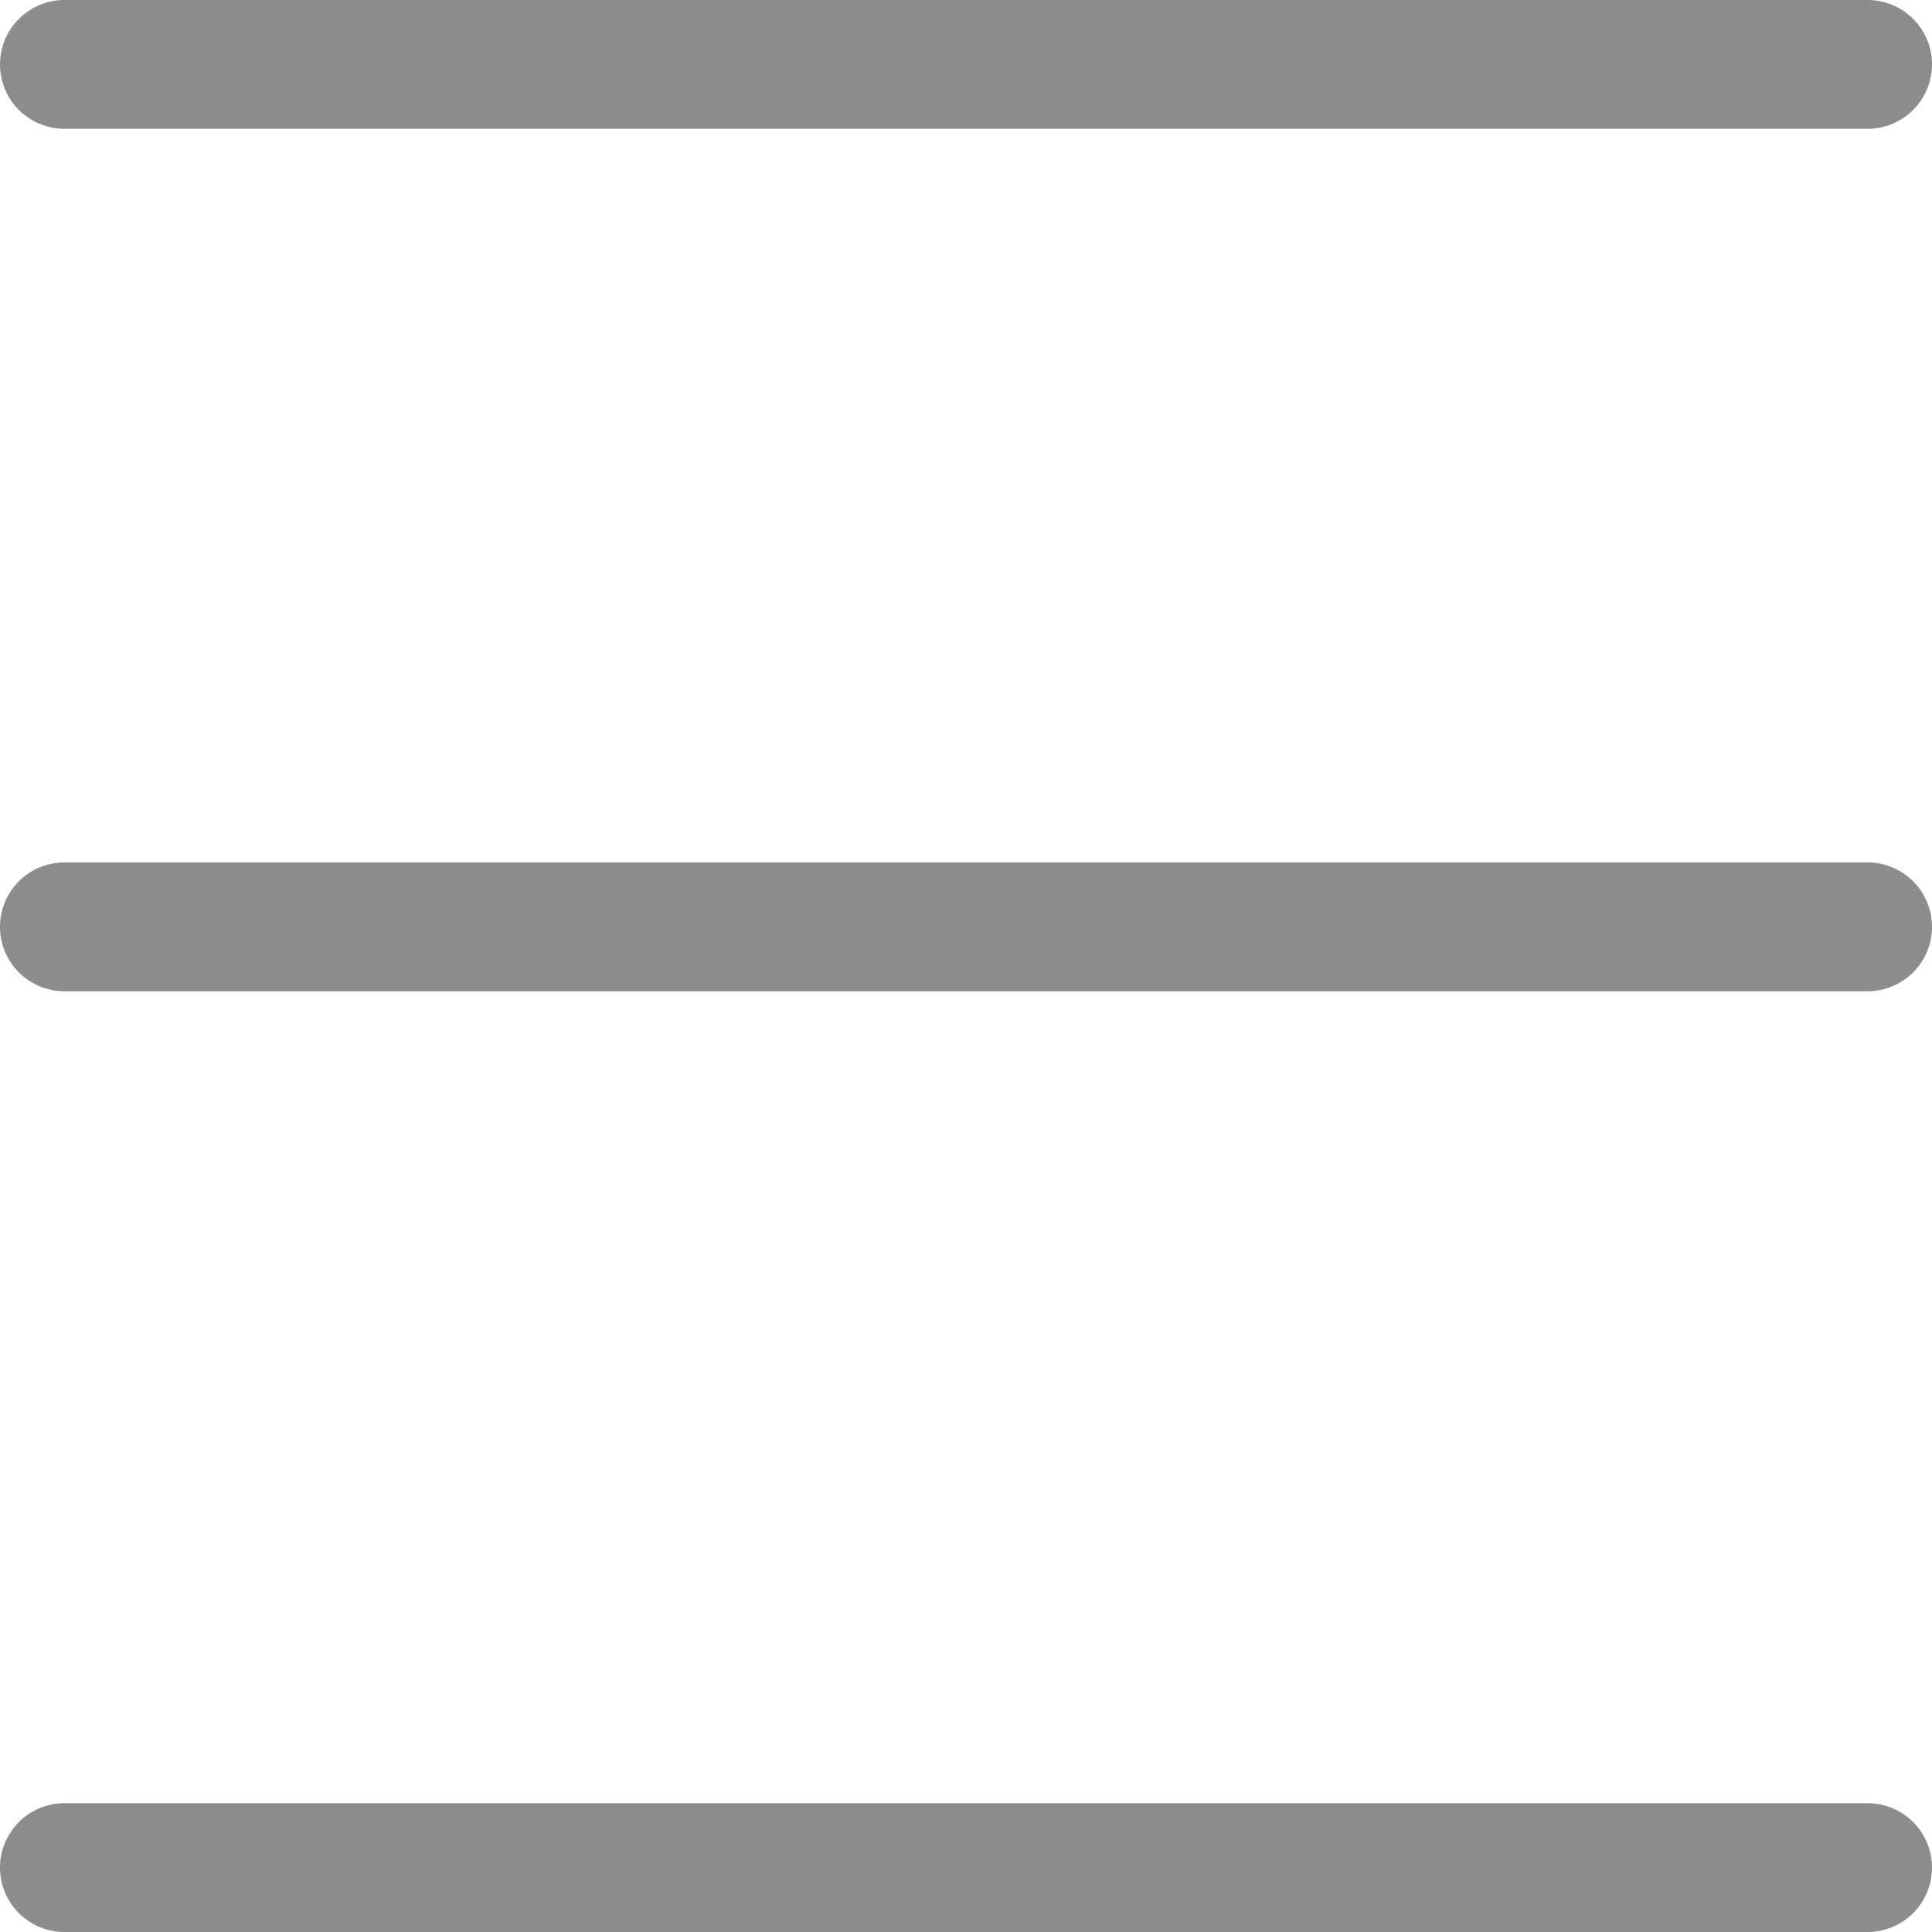
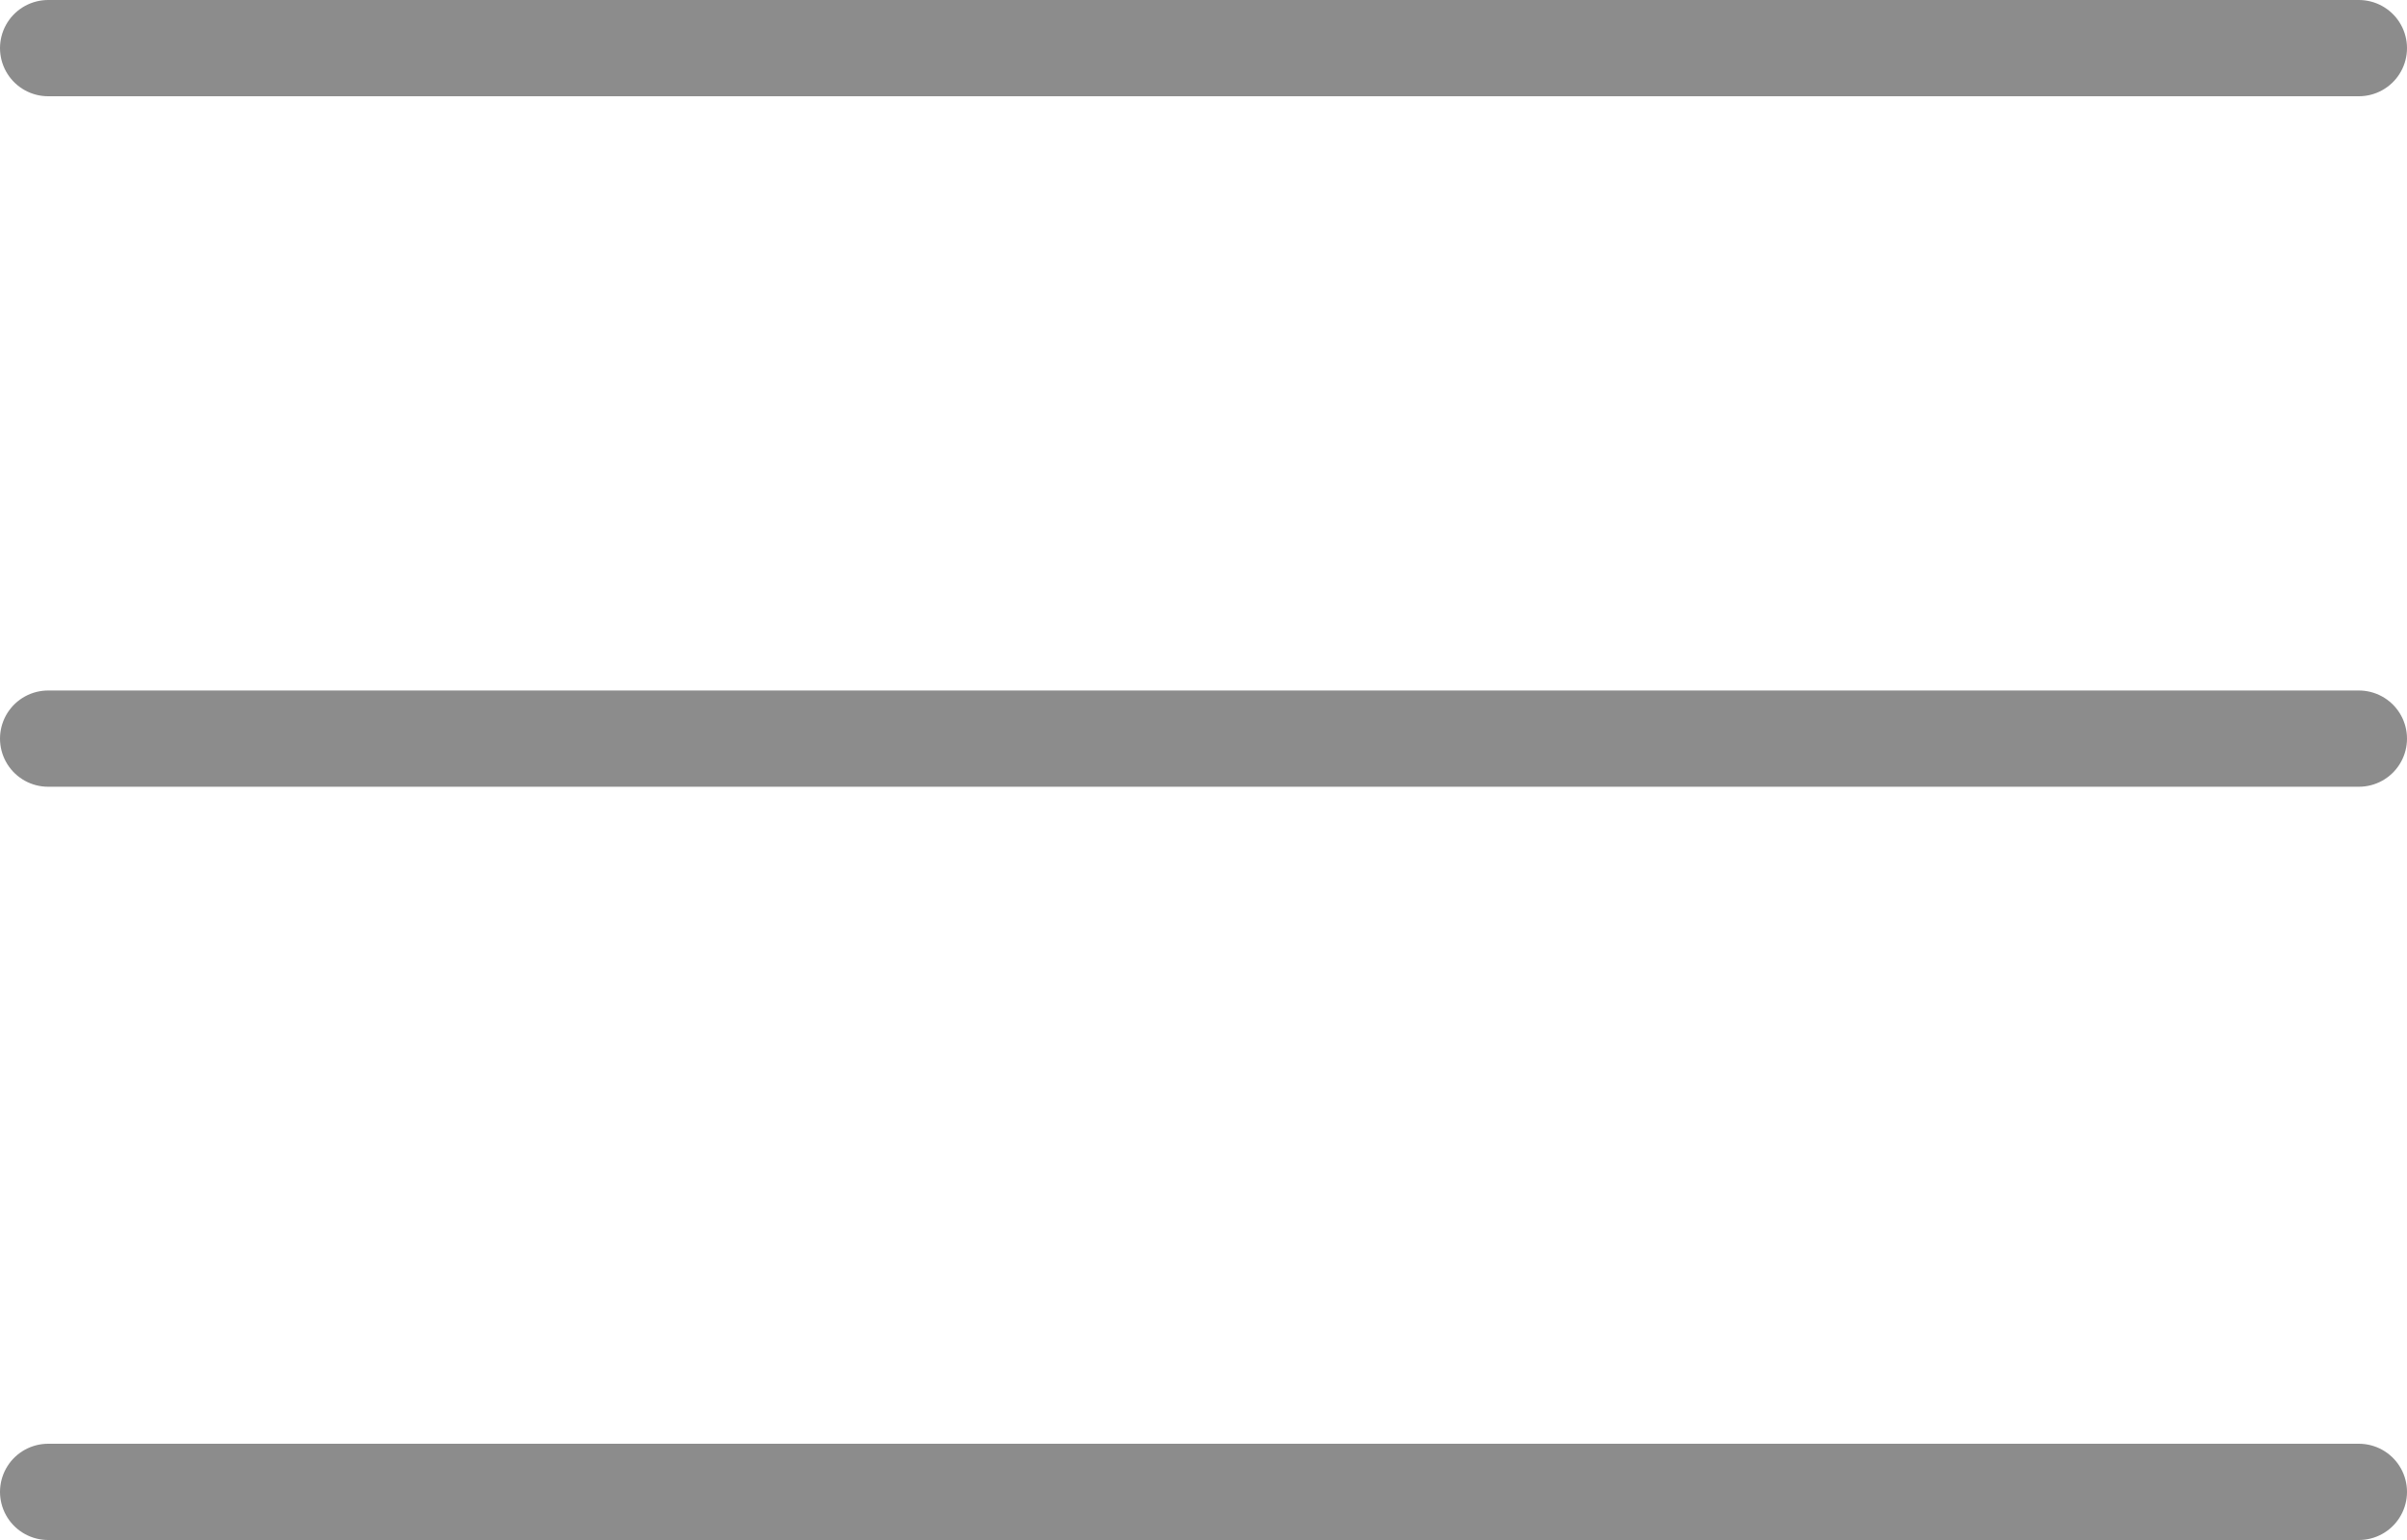
- <svg xmlns="http://www.w3.org/2000/svg" width="15" height="15" viewBox="0 0 15 15" fill="none">
-   <line x1="0.5" y1="0.5" x2="14.5" y2="0.5" stroke="#8C8C8C" stroke-linecap="round" />
-   <line x1="0.5" y1="7.196" x2="14.5" y2="7.196" stroke="#8C8C8C" stroke-linecap="round" />
-   <line x1="0.5" y1="14.5" x2="14.5" y2="14.5" stroke="#8C8C8C" stroke-linecap="round" />
+ <svg xmlns="http://www.w3.org/2000/svg" width="25" height="16" viewBox="0 0 25 16" fill="none">
+   <line x1="0.5" y1="0.5" x2="24.5" y2="0.5" stroke="#8C8C8C" stroke-linecap="round" />
+   <line x1="0.5" y1="7.674" x2="24.5" y2="7.674" stroke="#8C8C8C" stroke-linecap="round" />
+   <line x1="0.5" y1="15.5" x2="24.5" y2="15.5" stroke="#8C8C8C" stroke-linecap="round" />
</svg>
